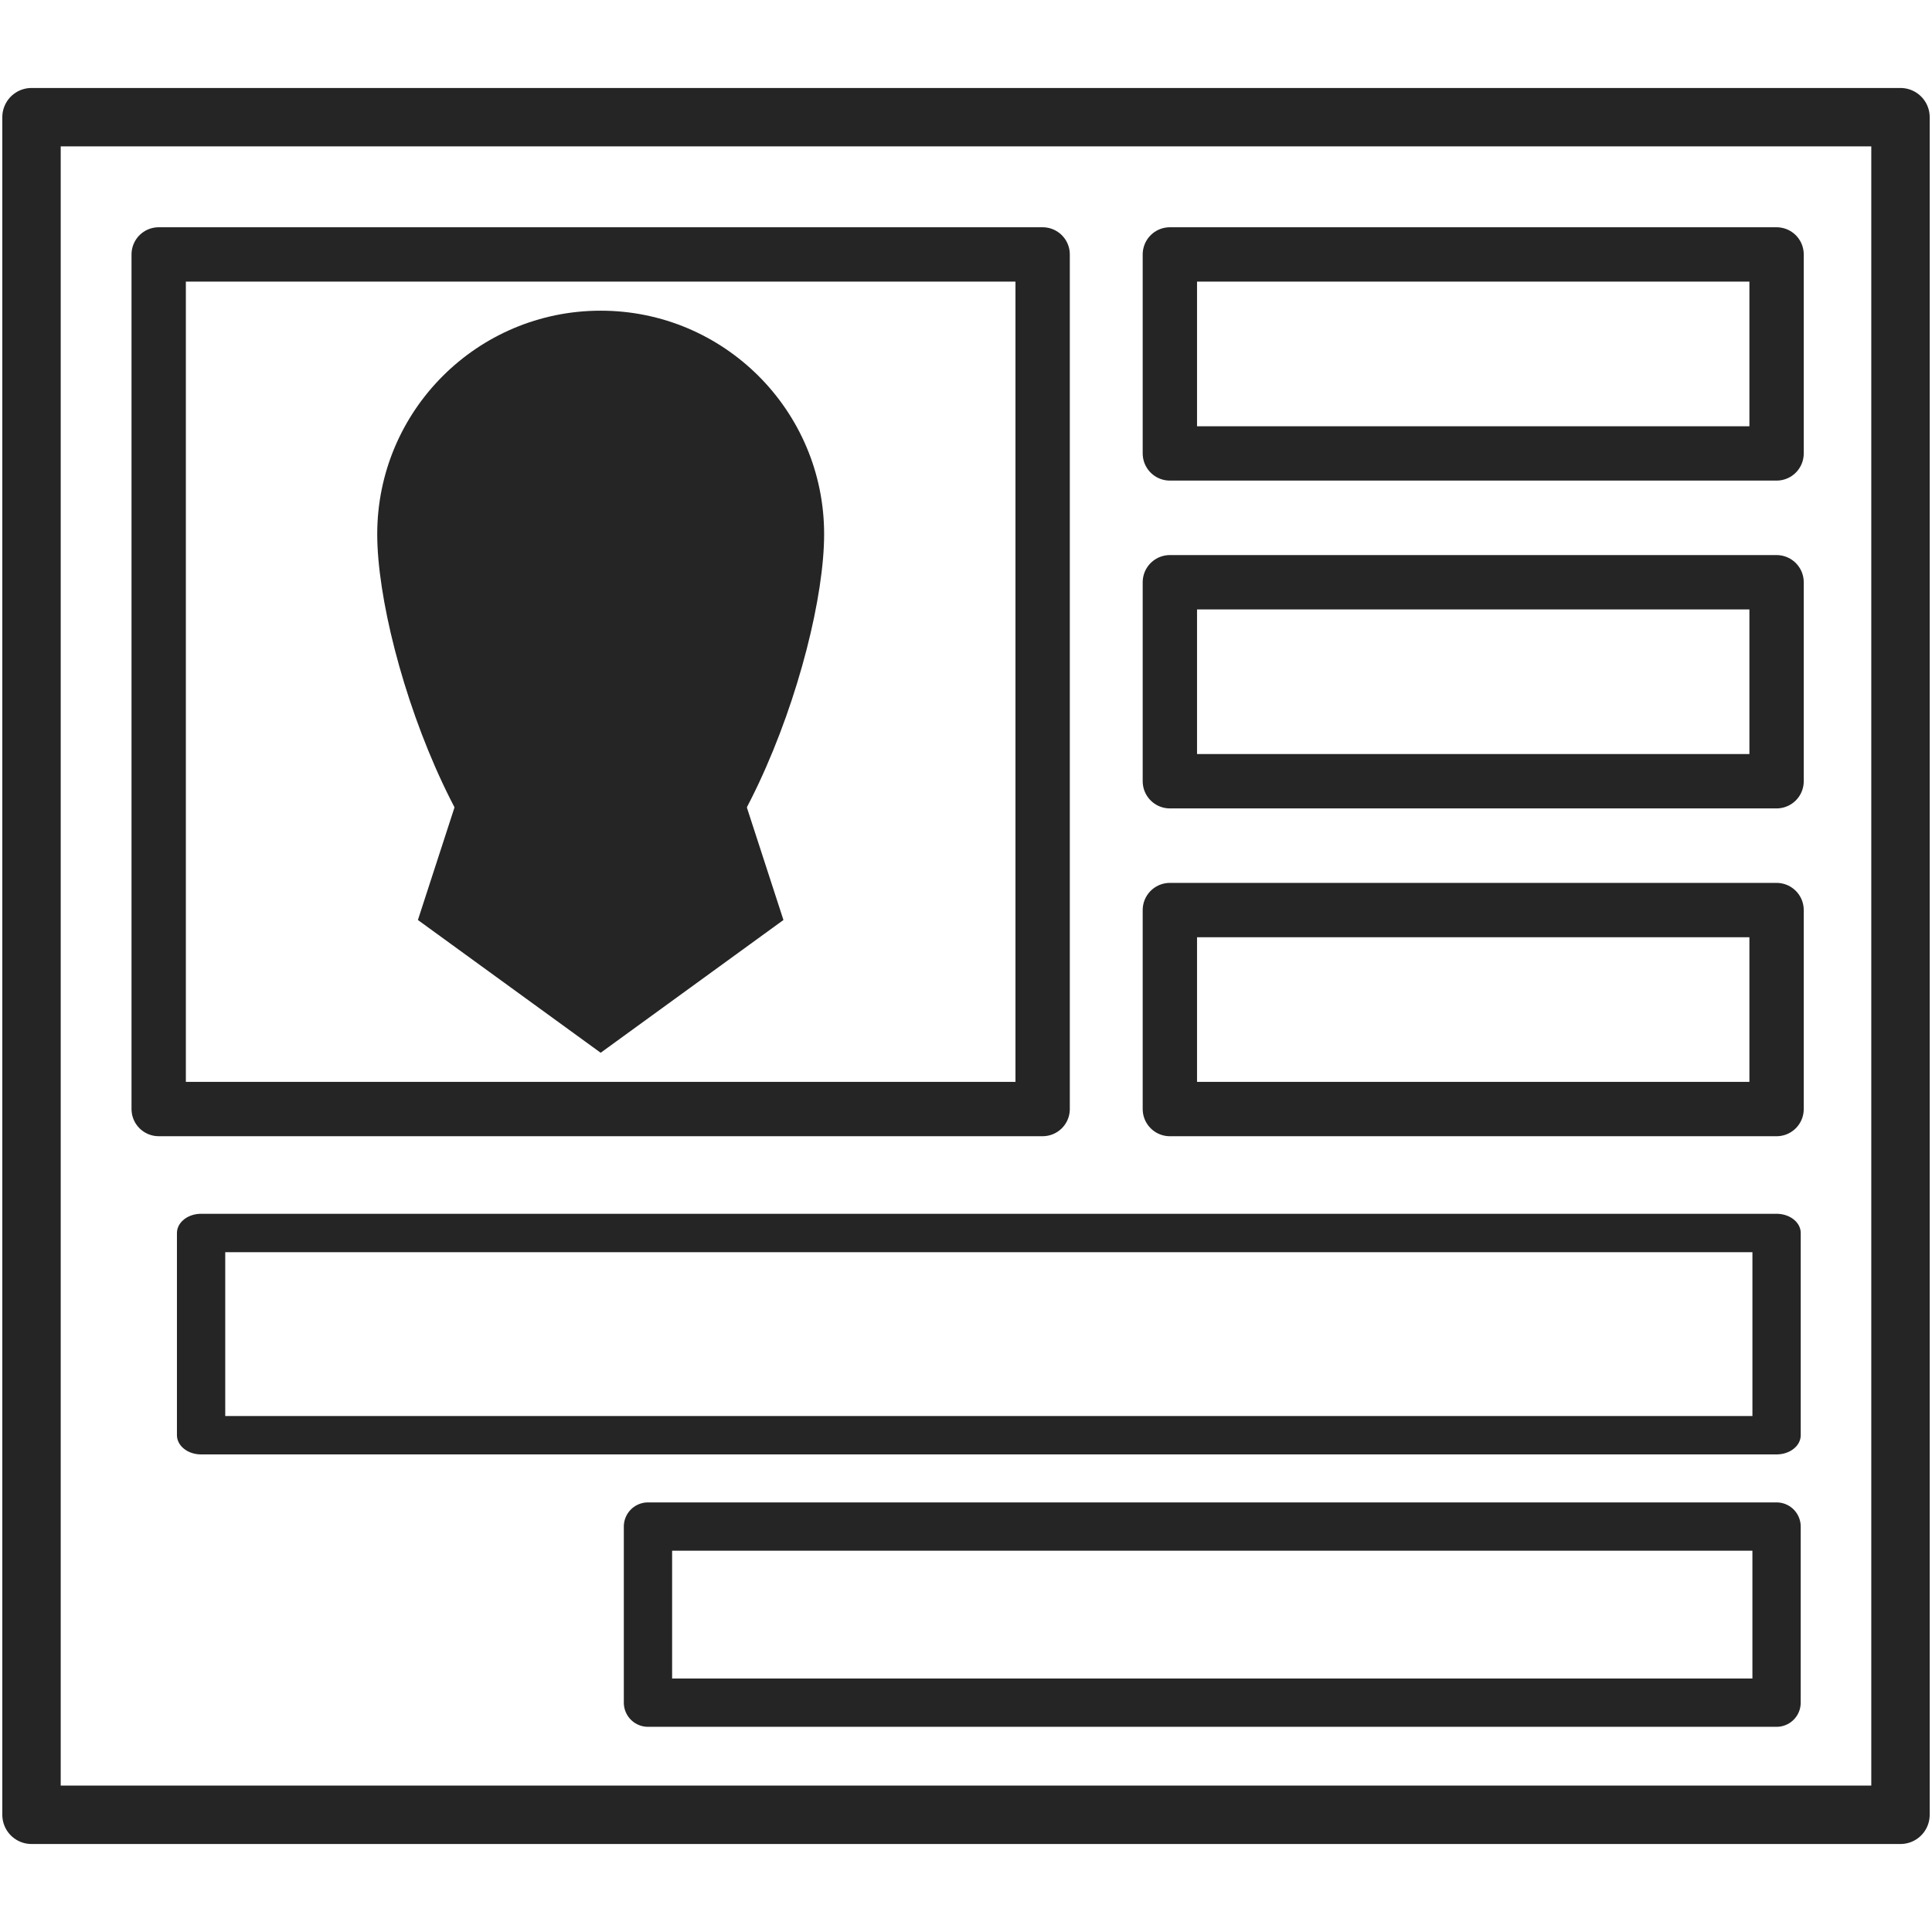
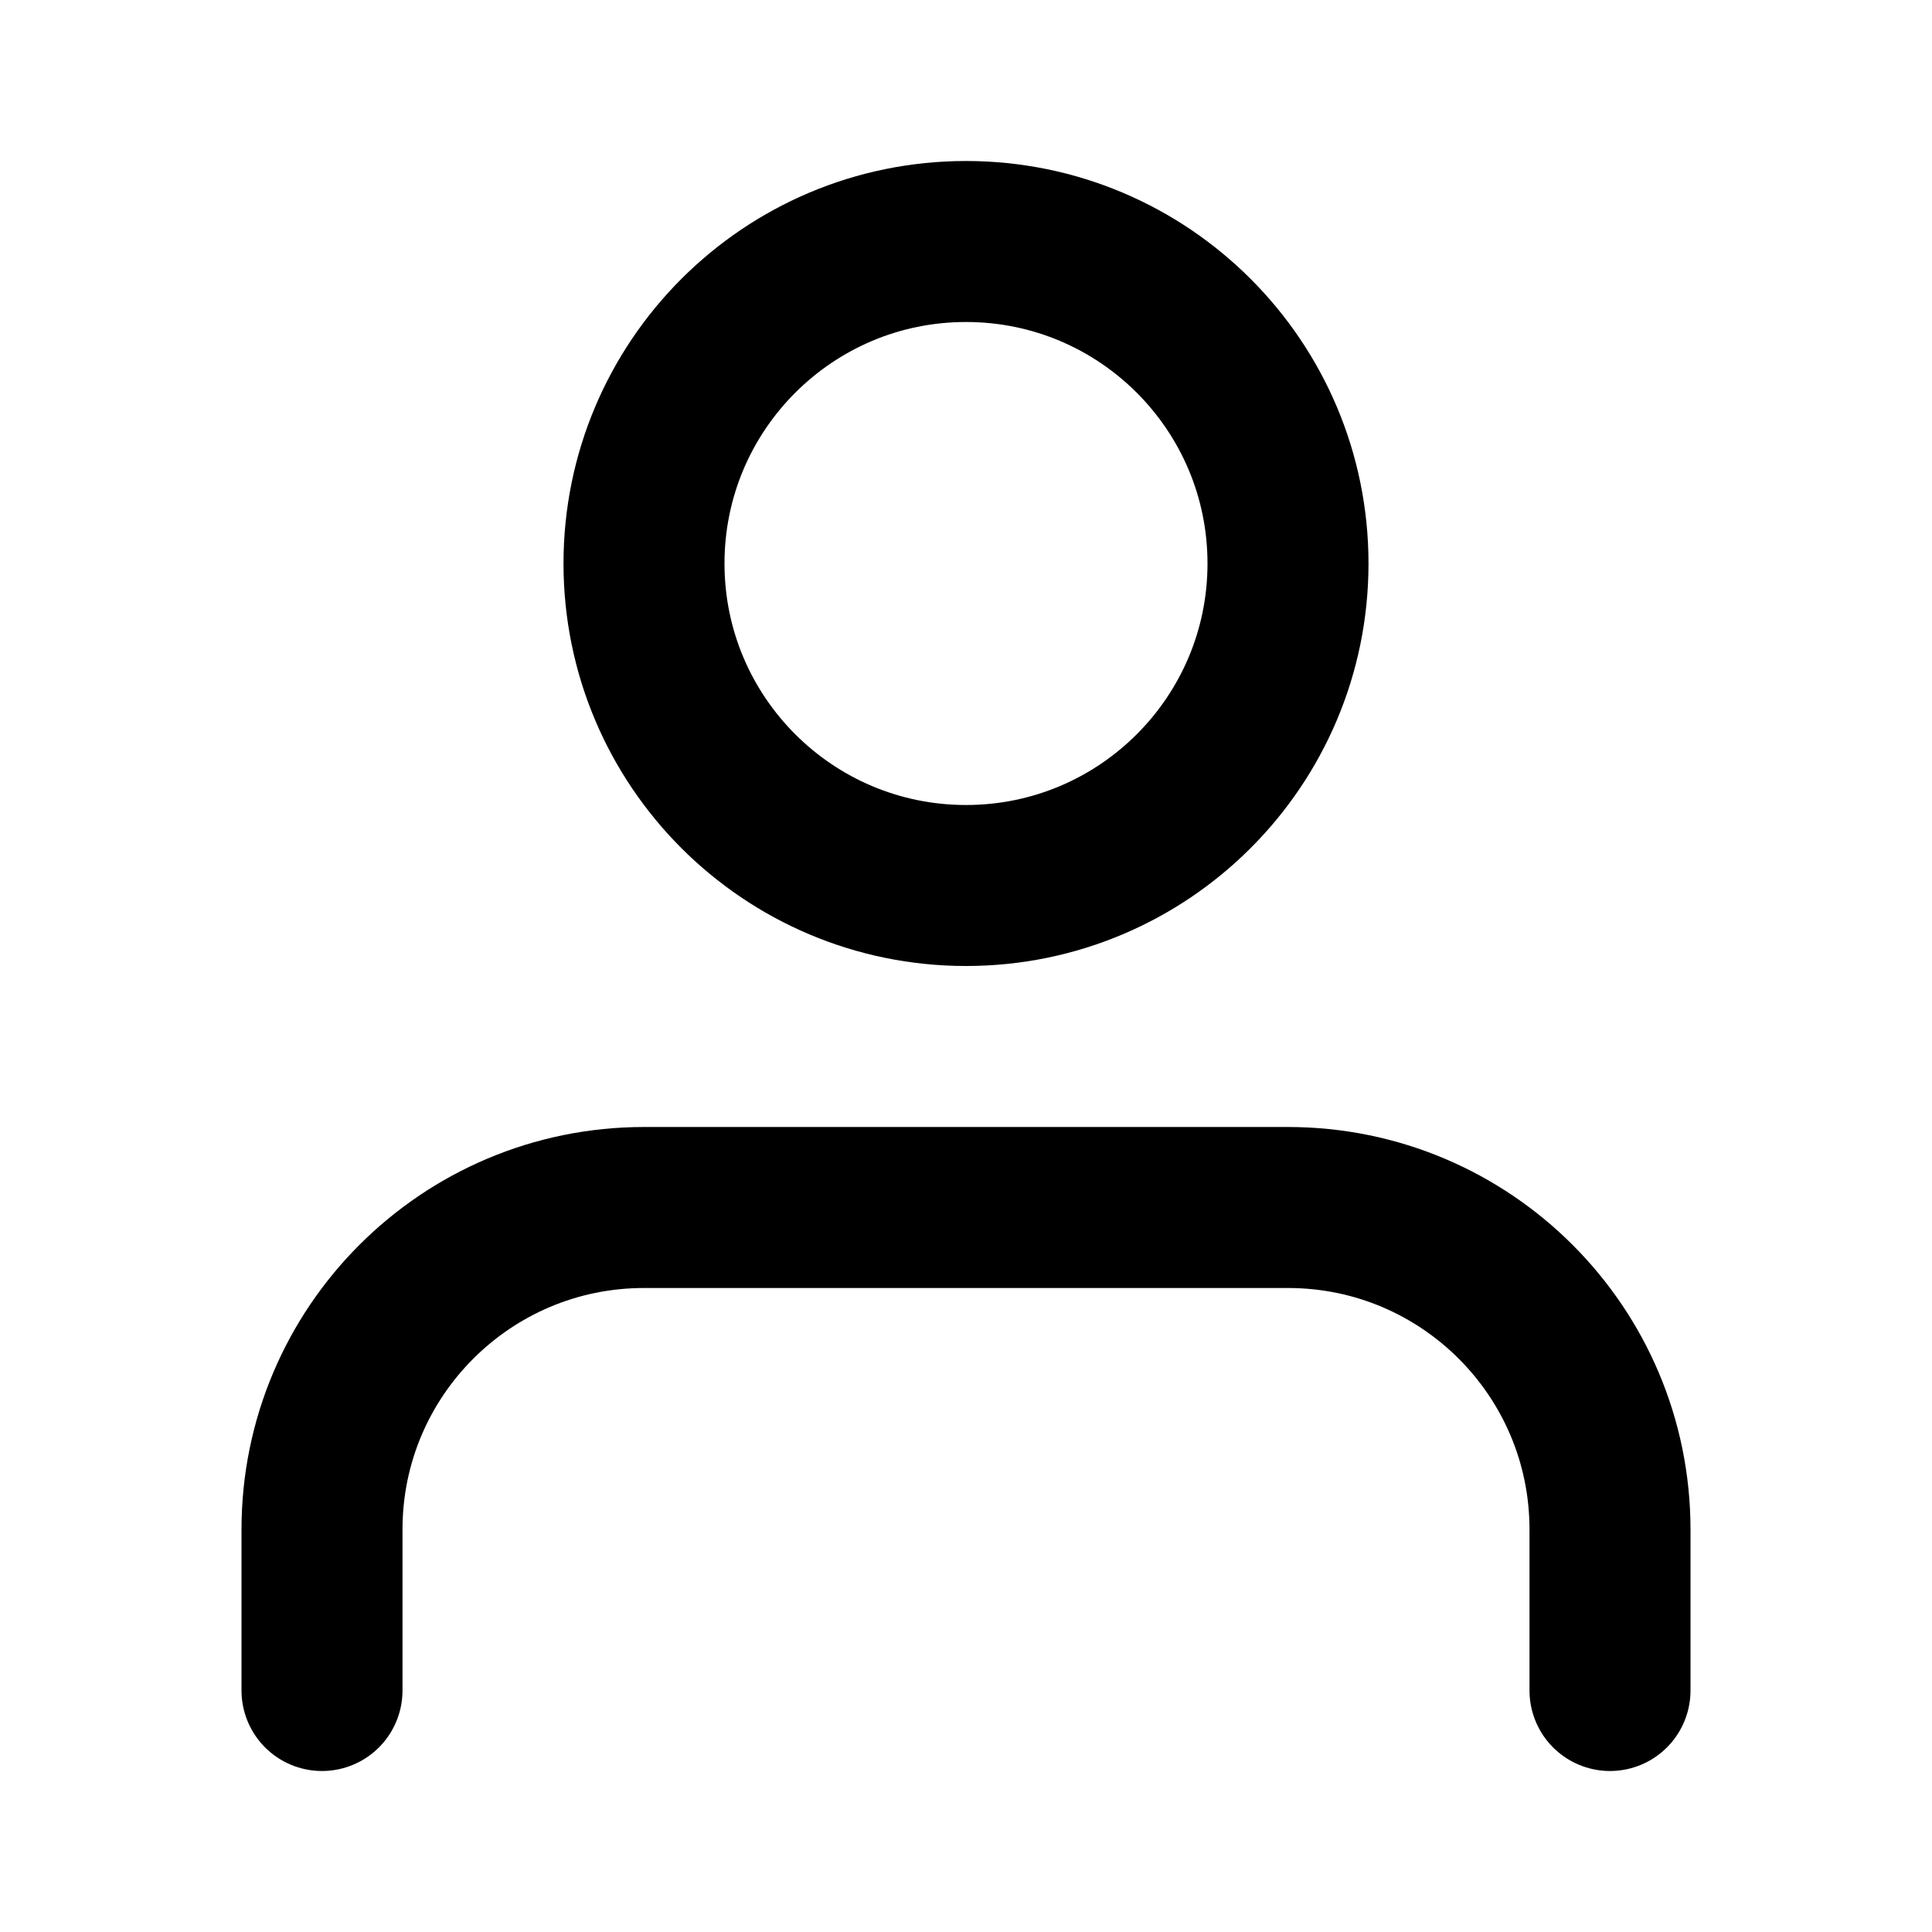
- <svg xmlns="http://www.w3.org/2000/svg" id="eh60A1TvUFG1" viewBox="0 0 32 32" shape-rendering="geometricPrecision" text-rendering="geometricPrecision">
-   <rect width="32" height="29.066" rx="0" ry="0" transform="matrix(.967382 0 0 0.967382 0.521888 1.940868)" fill="none" stroke="#252525" stroke-linejoin="round" />
-   <rect width="14.641" height="14.155" rx="0" ry="0" transform="translate(2.628398 4.214082)" fill="none" stroke="#252525" stroke-width="0.9" stroke-linejoin="round" />
-   <g transform="translate(0 0.000001)">
-     <path d="M5.978,10.022c0-2.044,1.657-3.701,3.701-3.701s3.701,1.657,3.701,3.701-1.657,6.726-3.701,6.726-3.701-4.682-3.701-6.726Z" transform="translate(.270133-1.175078)" fill="#252525" stroke-width="0" />
-     <polygon points="0,-4.672 4.444,-1.444 2.746,3.78 -2.746,3.78 -4.444,-1.444 0,-4.672" transform="matrix(.6812 0 0-.6812 9.949013 14.25442)" fill="#252525" stroke-width="0" />
-   </g>
-   <rect width="10.049" height="3.296" rx="0" ry="0" transform="translate(19.37667 4.214082)" fill="none" stroke="#252525" stroke-width="0.9" stroke-linejoin="round" />
-   <rect width="10.049" height="3.296" rx="0" ry="0" transform="translate(19.37667 9.643763)" fill="none" stroke="#252525" stroke-width="0.9" stroke-linejoin="round" />
-   <rect width="10.049" height="3.296" rx="0" ry="0" transform="translate(19.37667 15.07344)" fill="none" stroke="#252525" stroke-width="0.9" stroke-linejoin="round" />
-   <rect width="26.095" height="4.214" rx="0" ry="0" transform="matrix(1 0 0 0.794872 3.330745 20.42208)" fill="none" stroke="#252525" stroke-width="0.8" stroke-linejoin="round" />
-   <rect width="18.693" height="2.917" rx="0" ry="0" transform="translate(10.7324 25.28448)" fill="none" stroke="#252525" stroke-width="0.8" stroke-linejoin="round" />
+ <svg xmlns="http://www.w3.org/2000/svg" width="24" height="24" viewBox="0 0 24 24" fill="none" stroke="currentColor" stroke-width="2" stroke-linecap="round" stroke-linejoin="round" class="feather feather-user">
+   <path d="M20 21v-2a4 4 0 0 0-4-4H8a4 4 0 0 0-4 4v2" />
+   <circle cx="12" cy="7" r="4" />
</svg>
